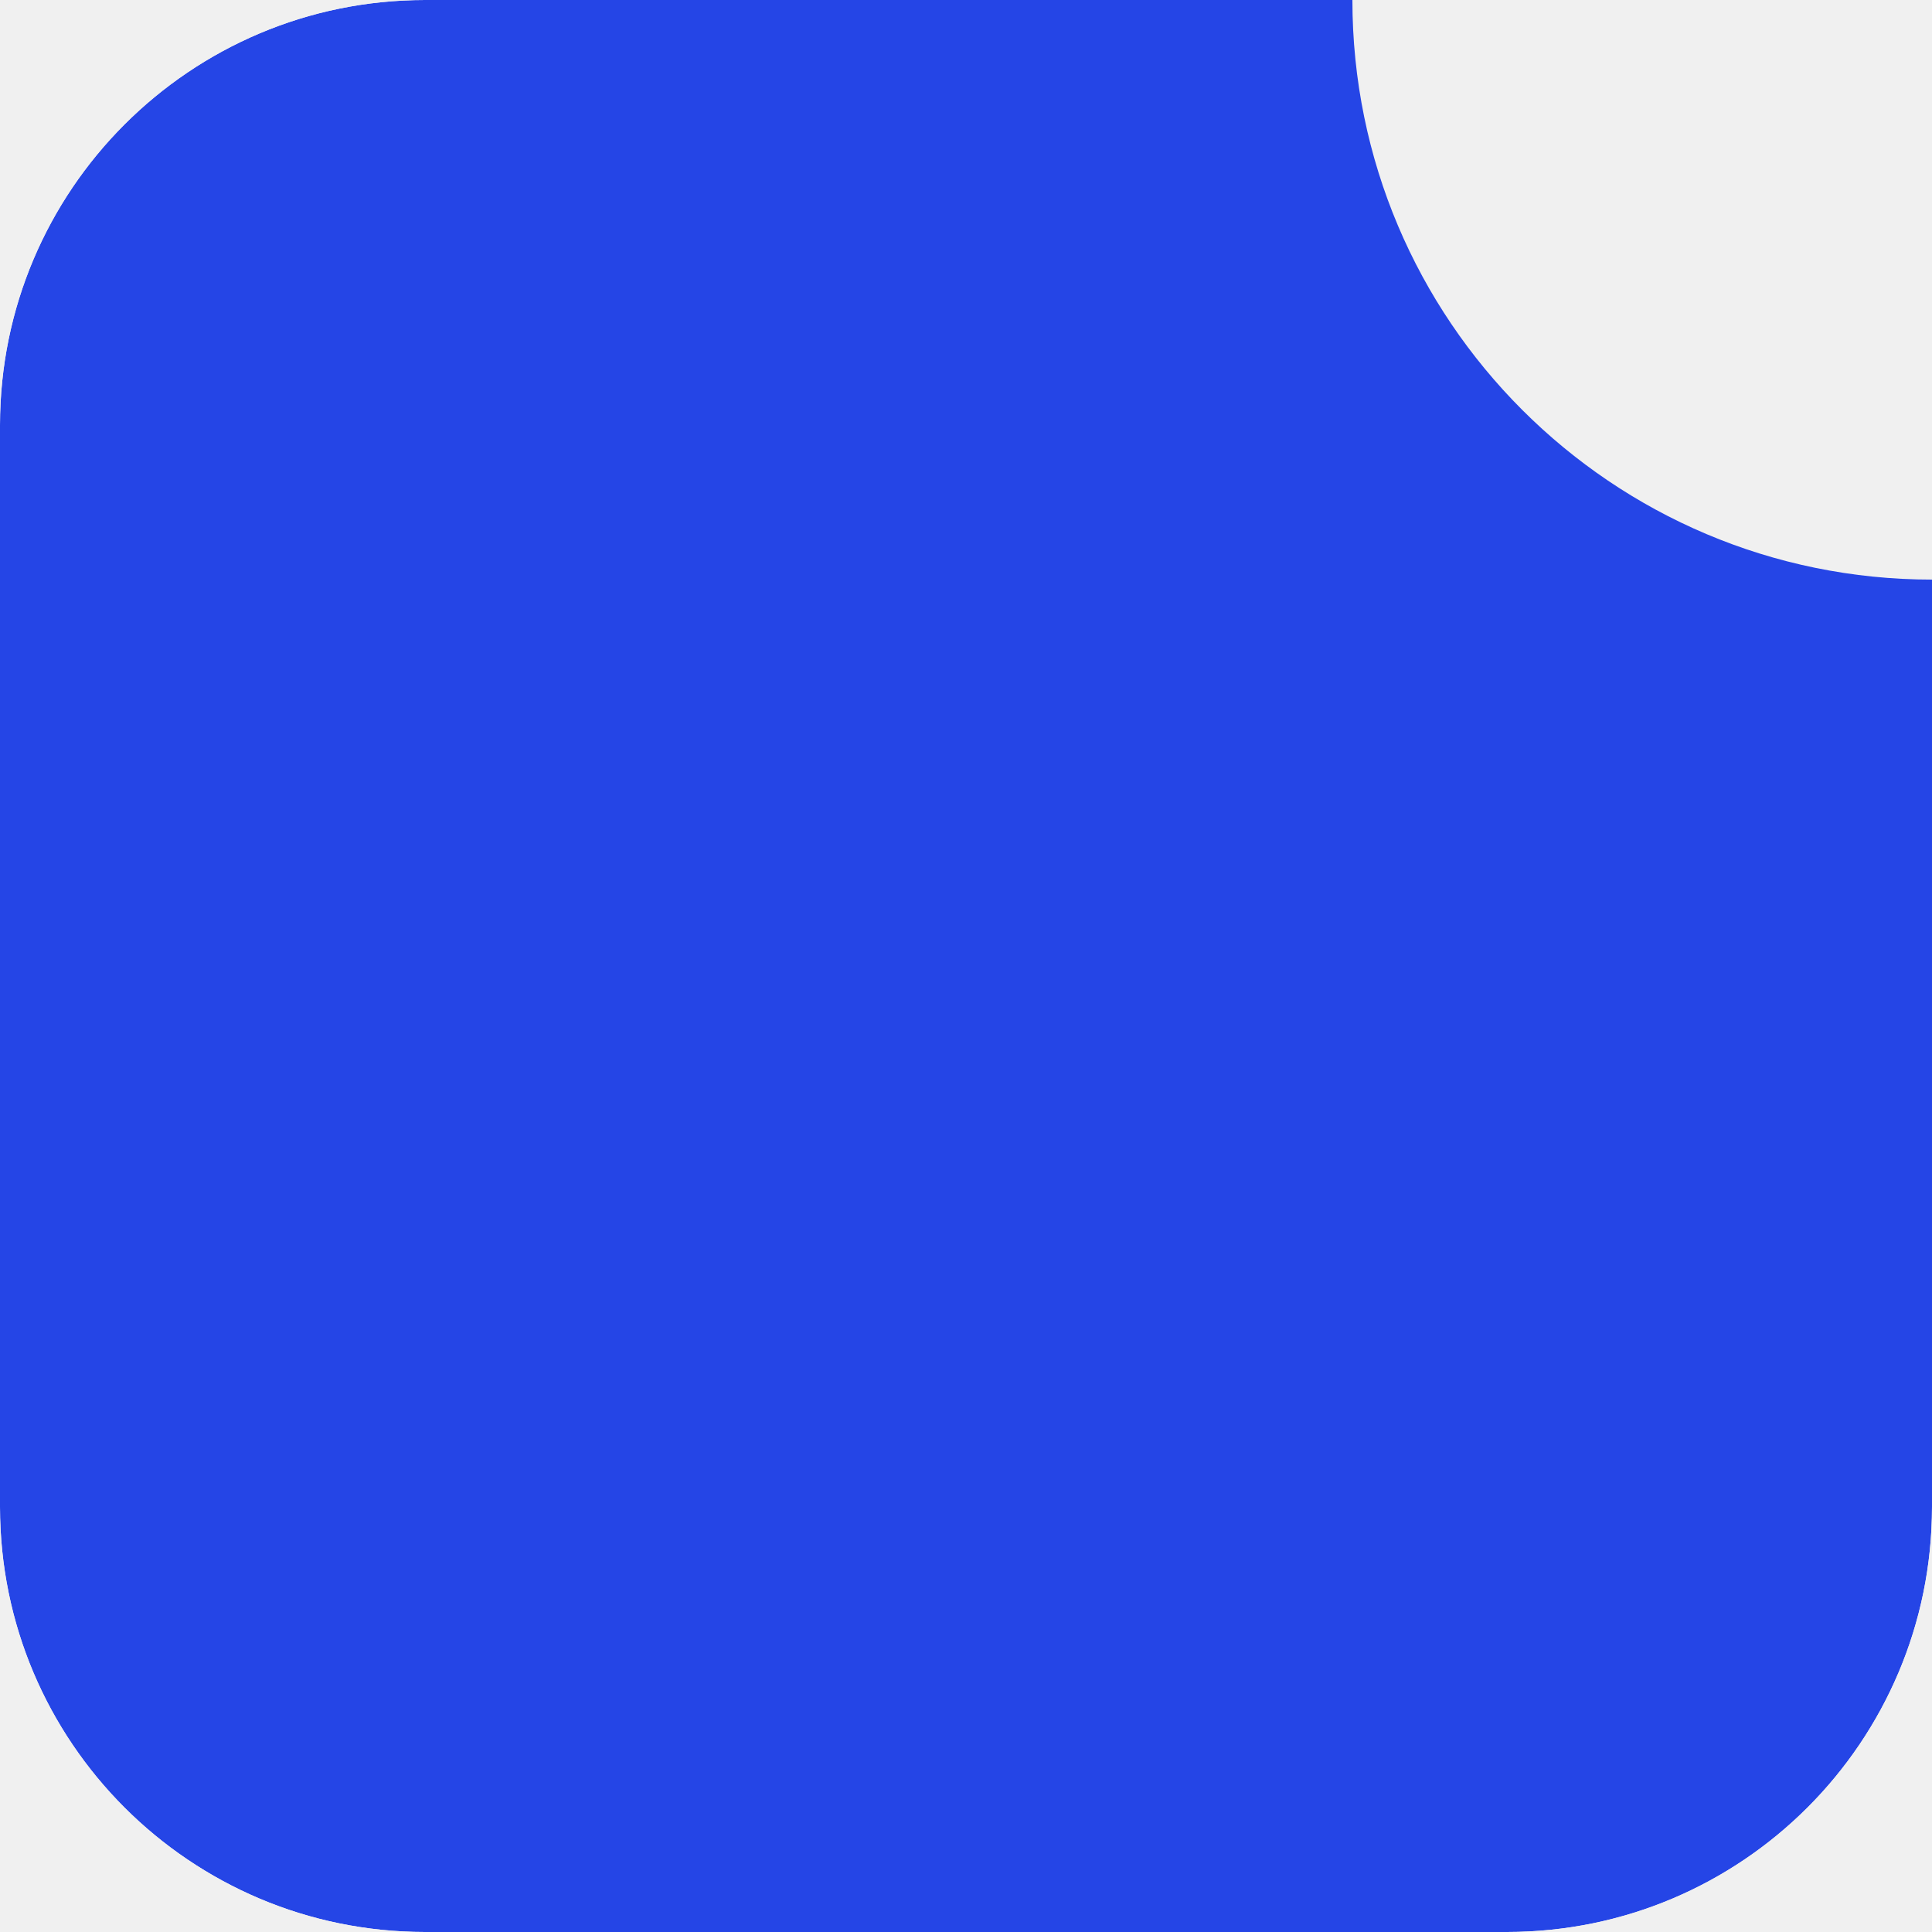
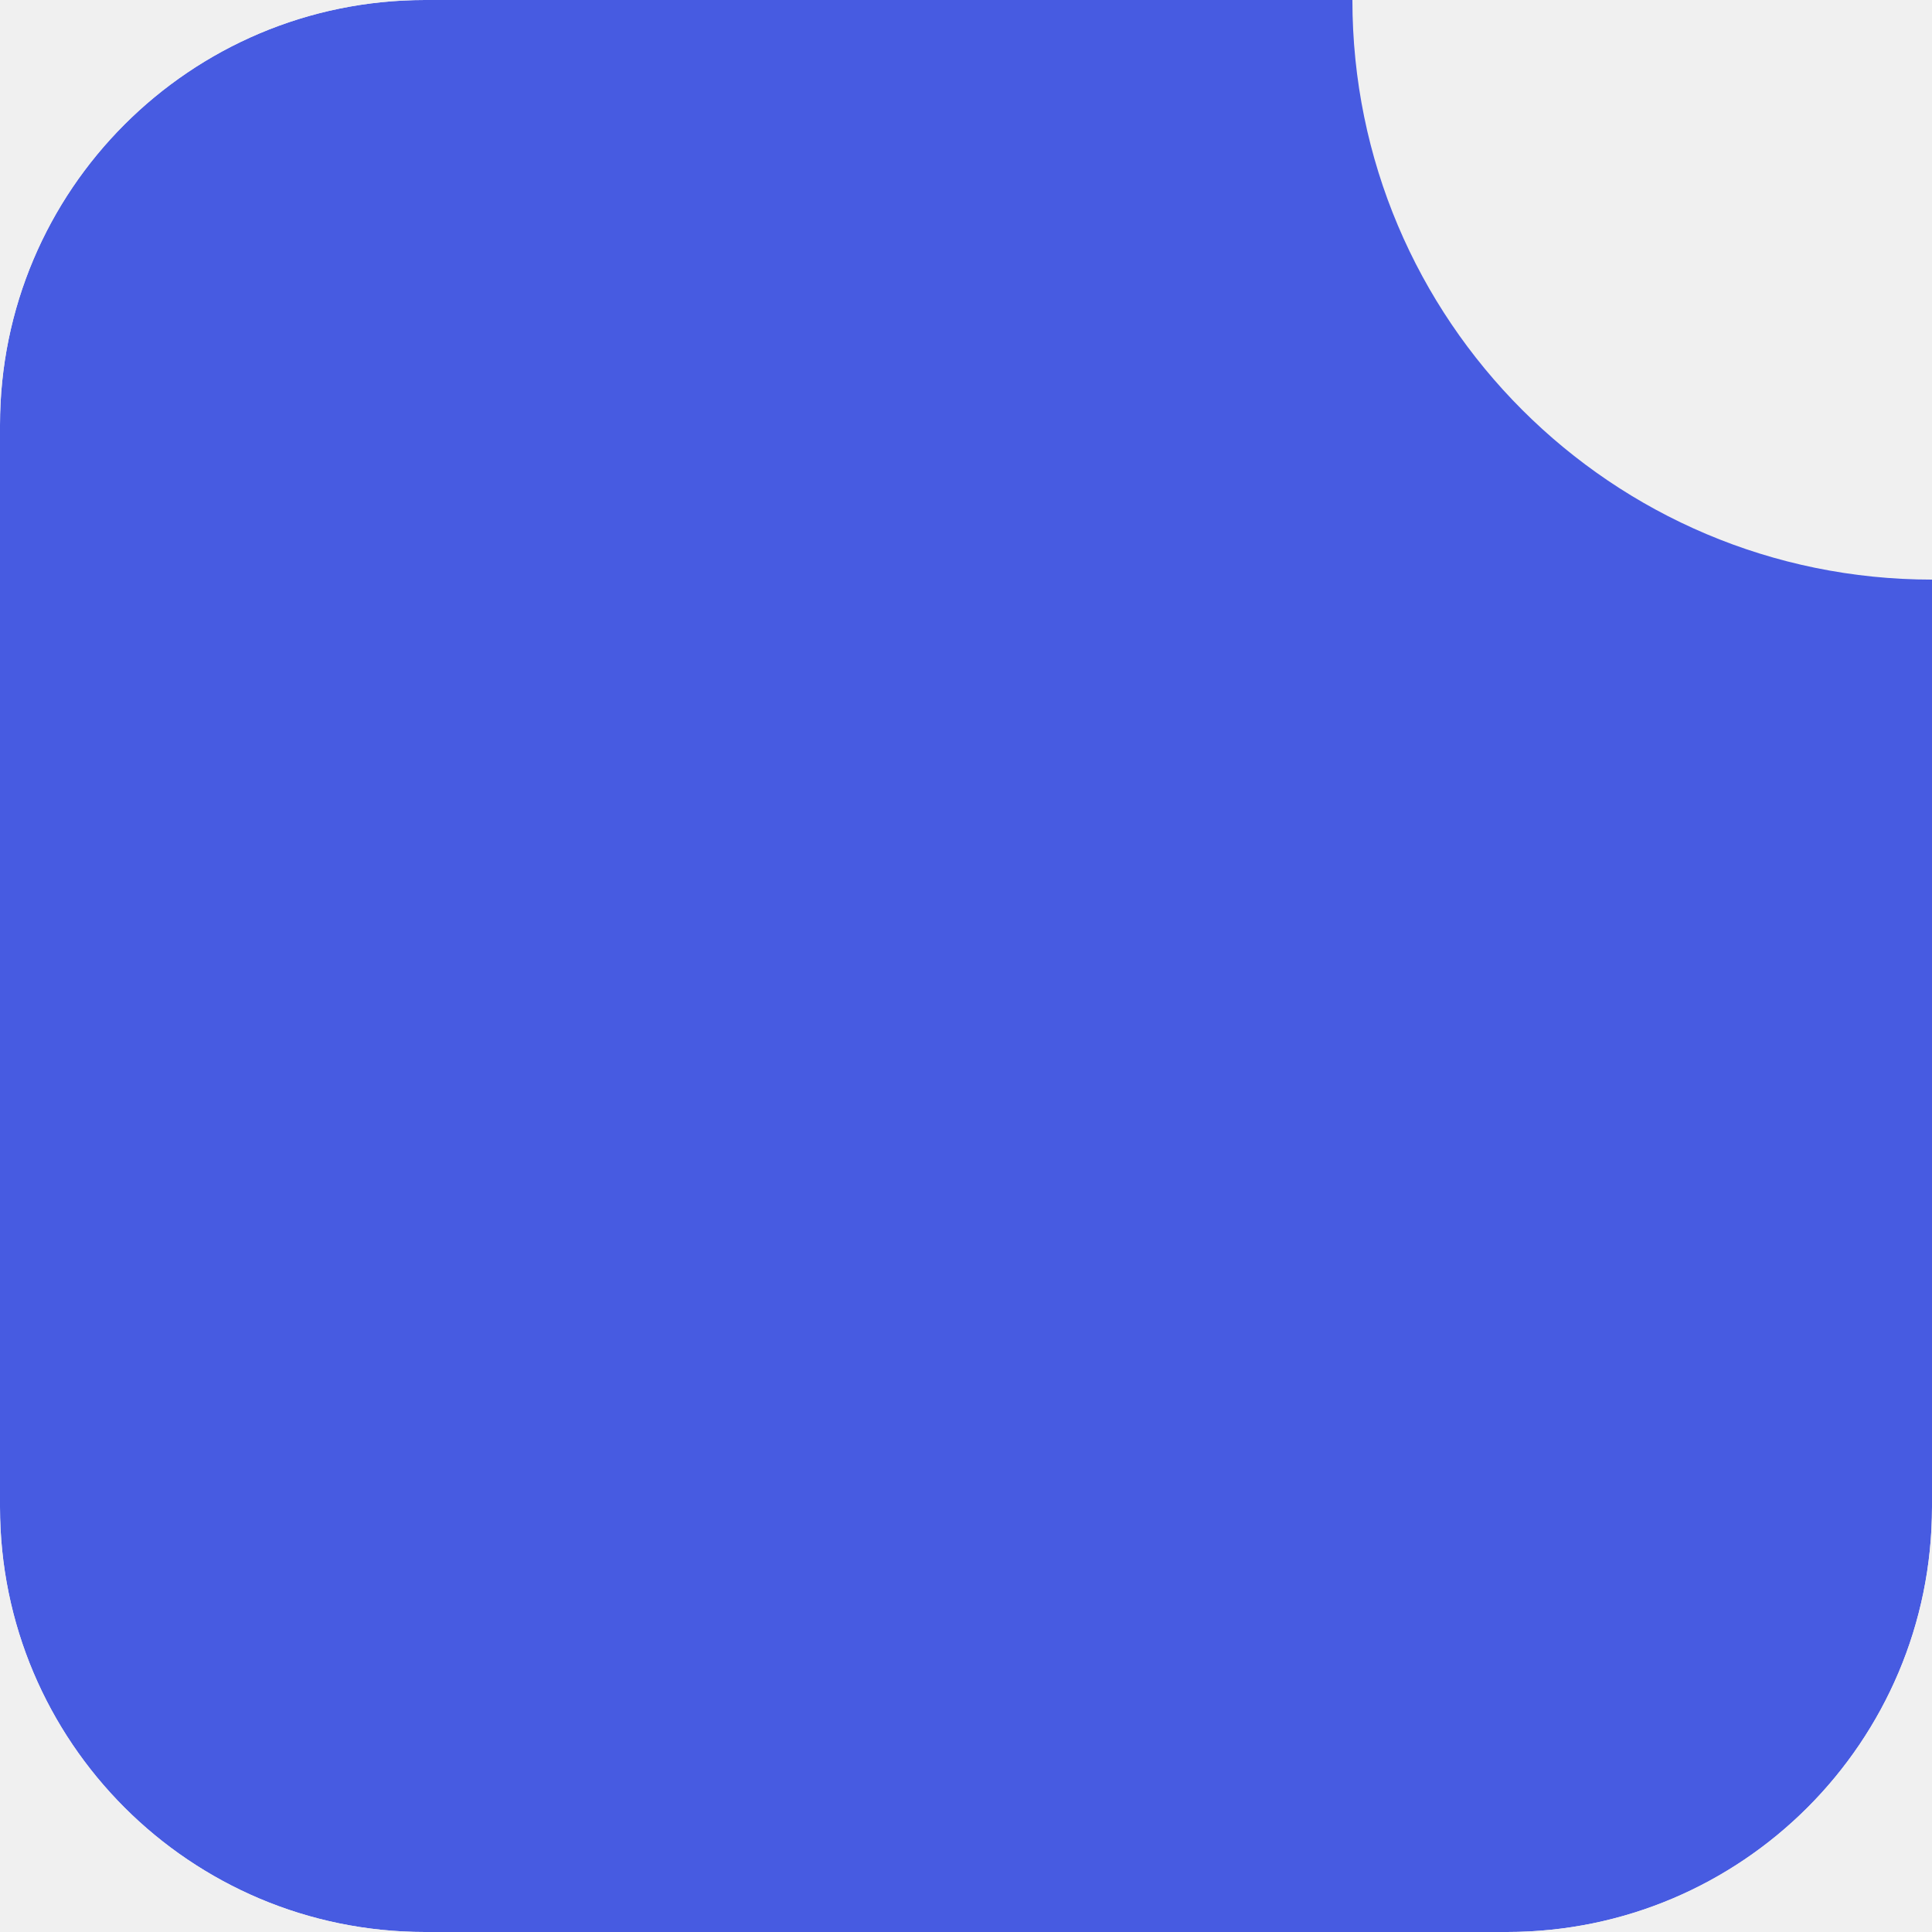
<svg xmlns="http://www.w3.org/2000/svg" viewBox="0 0 100 100" width="100" height="100">
  <mask id="mordisco">
    <rect x="0" y="0" width="100" height="100" rx="22" fill="#fff" />
    <circle cx="100" cy="0" r="30" fill="#000" />
  </mask>
-   <rect x="0" y="0" width="100" height="100" rx="22" fill="#2545E6" mask="url(#mordisco)" />
+   <rect x="0" y="0" width="100" height="100" rx="22" fill="#475BE1" mask="url(#mordisco)" />
</svg>
